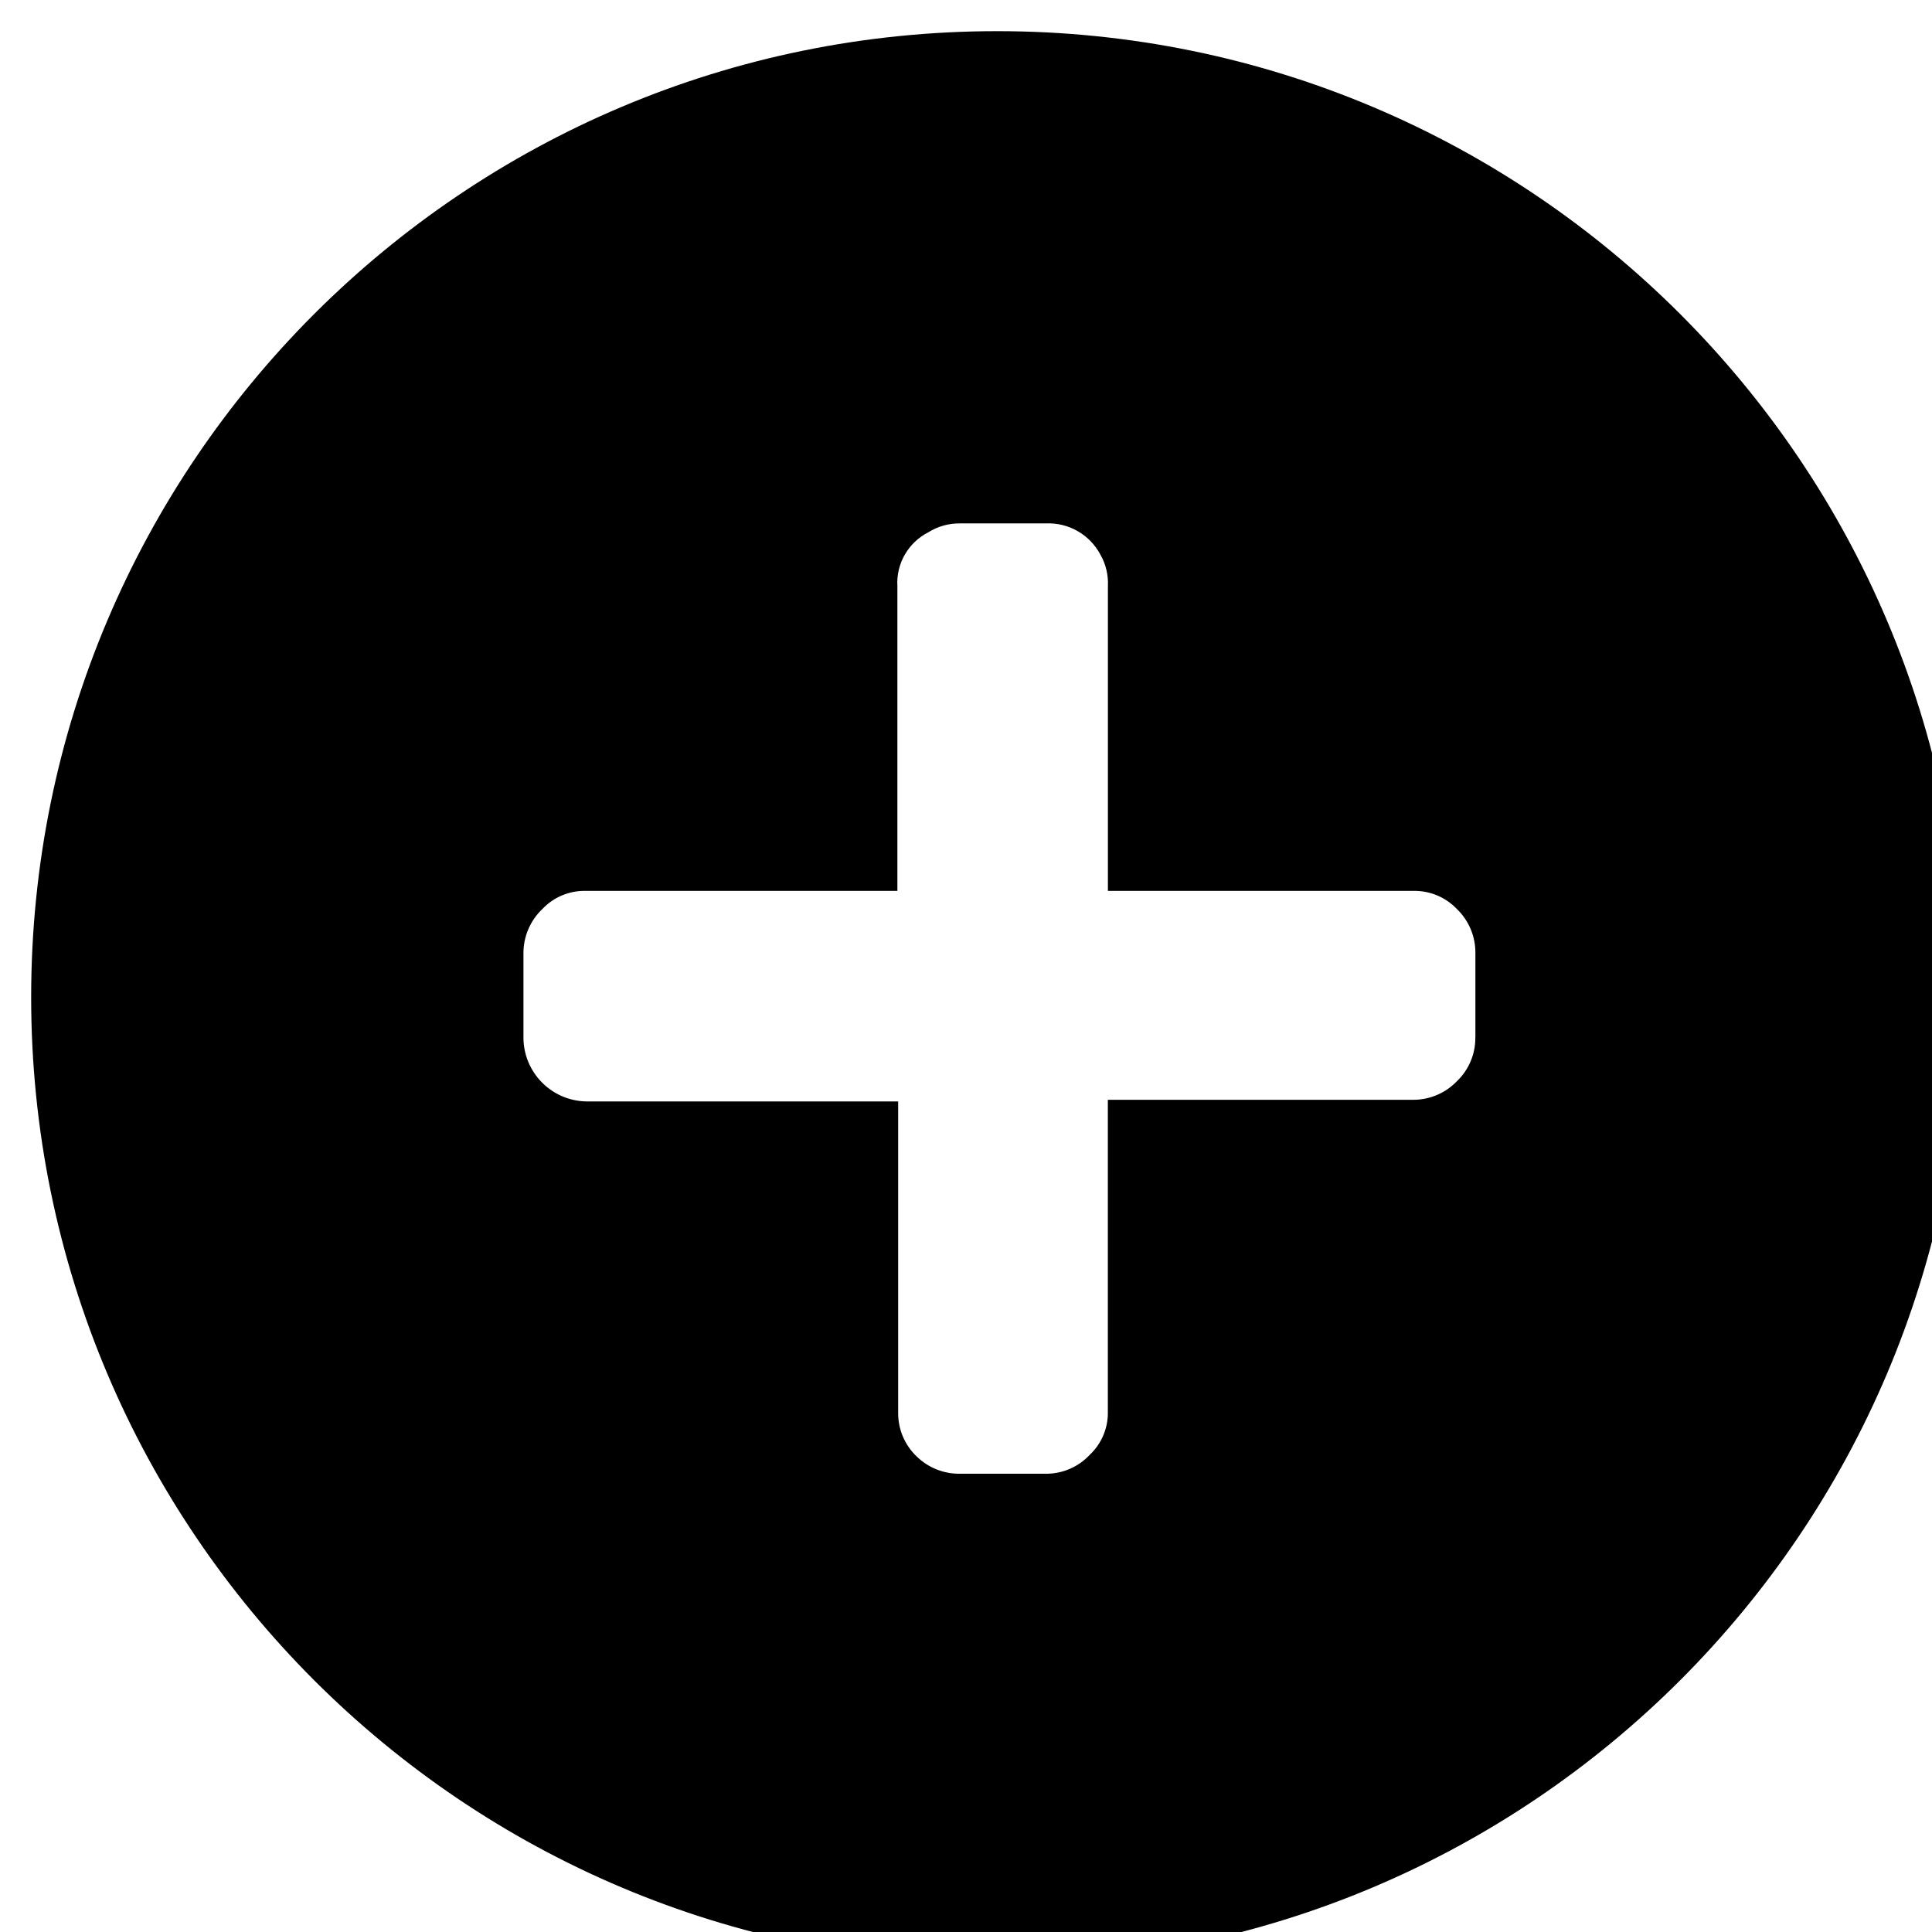
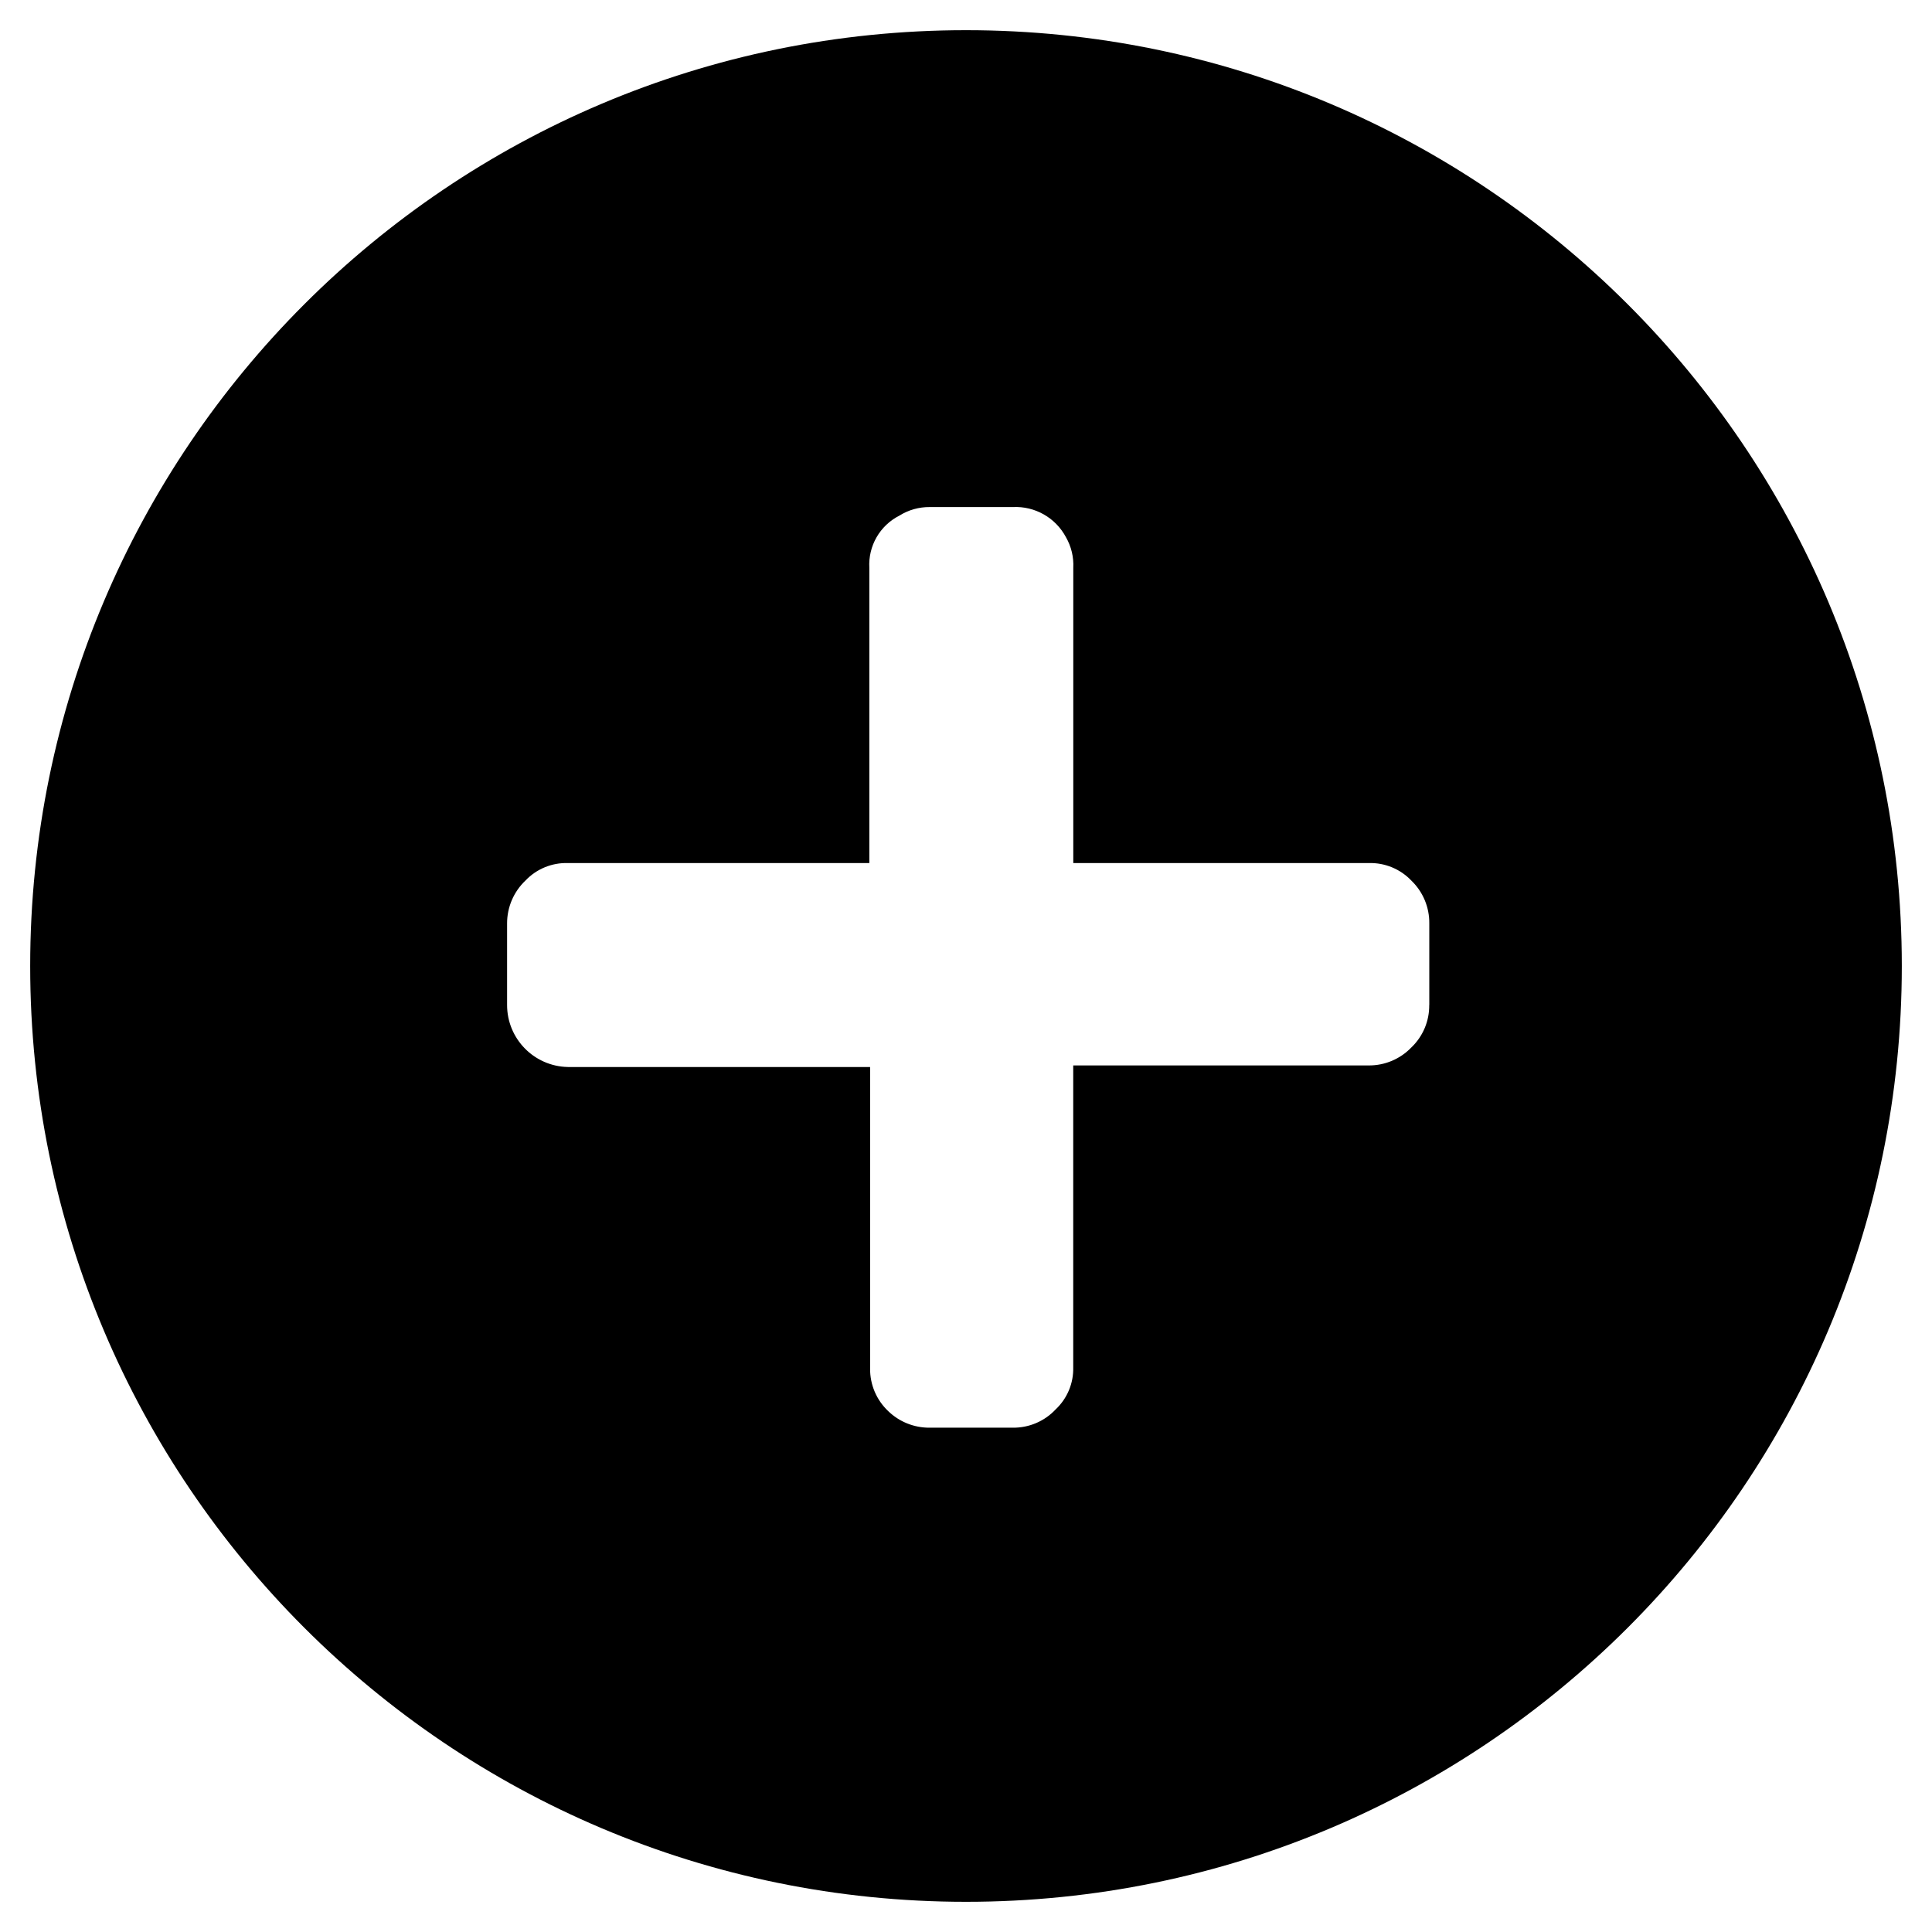
- <svg>
+ <svg xmlns="http://www.w3.org/2000/svg" viewBox="0 0 64 64">
  <g id="add">
    <path d="m32,1a31,31 0 1 0 31,31a31,31 0 0 0 -31,-31zm15.345,32.292a1.912,1.912 0 0 1 -0.594,1.408a1.938,1.938 0 0 1 -1.408,0.594l-9.791,0l0,9.998a1.847,1.847 0 0 1 -0.581,1.395a1.912,1.912 0 0 1 -1.421,0.607l-2.751,0a1.95,1.95 0 0 1 -1.382,-0.555a1.912,1.912 0 0 1 -0.594,-1.395l0,-9.998l-10.01,0a2.054,2.054 0 0 1 -2.015,-2.054l0,-2.7a1.95,1.95 0 0 1 0.607,-1.421a1.86,1.86 0 0 1 1.408,-0.581l9.985,0l0,-9.778a1.821,1.821 0 0 1 0.995,-1.731a1.86,1.86 0 0 1 1.008,-0.284l2.751,0a1.886,1.886 0 0 1 1.757,0.995a1.847,1.847 0 0 1 0.245,1.02l0,9.778l9.791,0a1.873,1.873 0 0 1 1.408,0.581a1.938,1.938 0 0 1 0.594,1.421l0,2.7z" />
  </g>
</svg>
